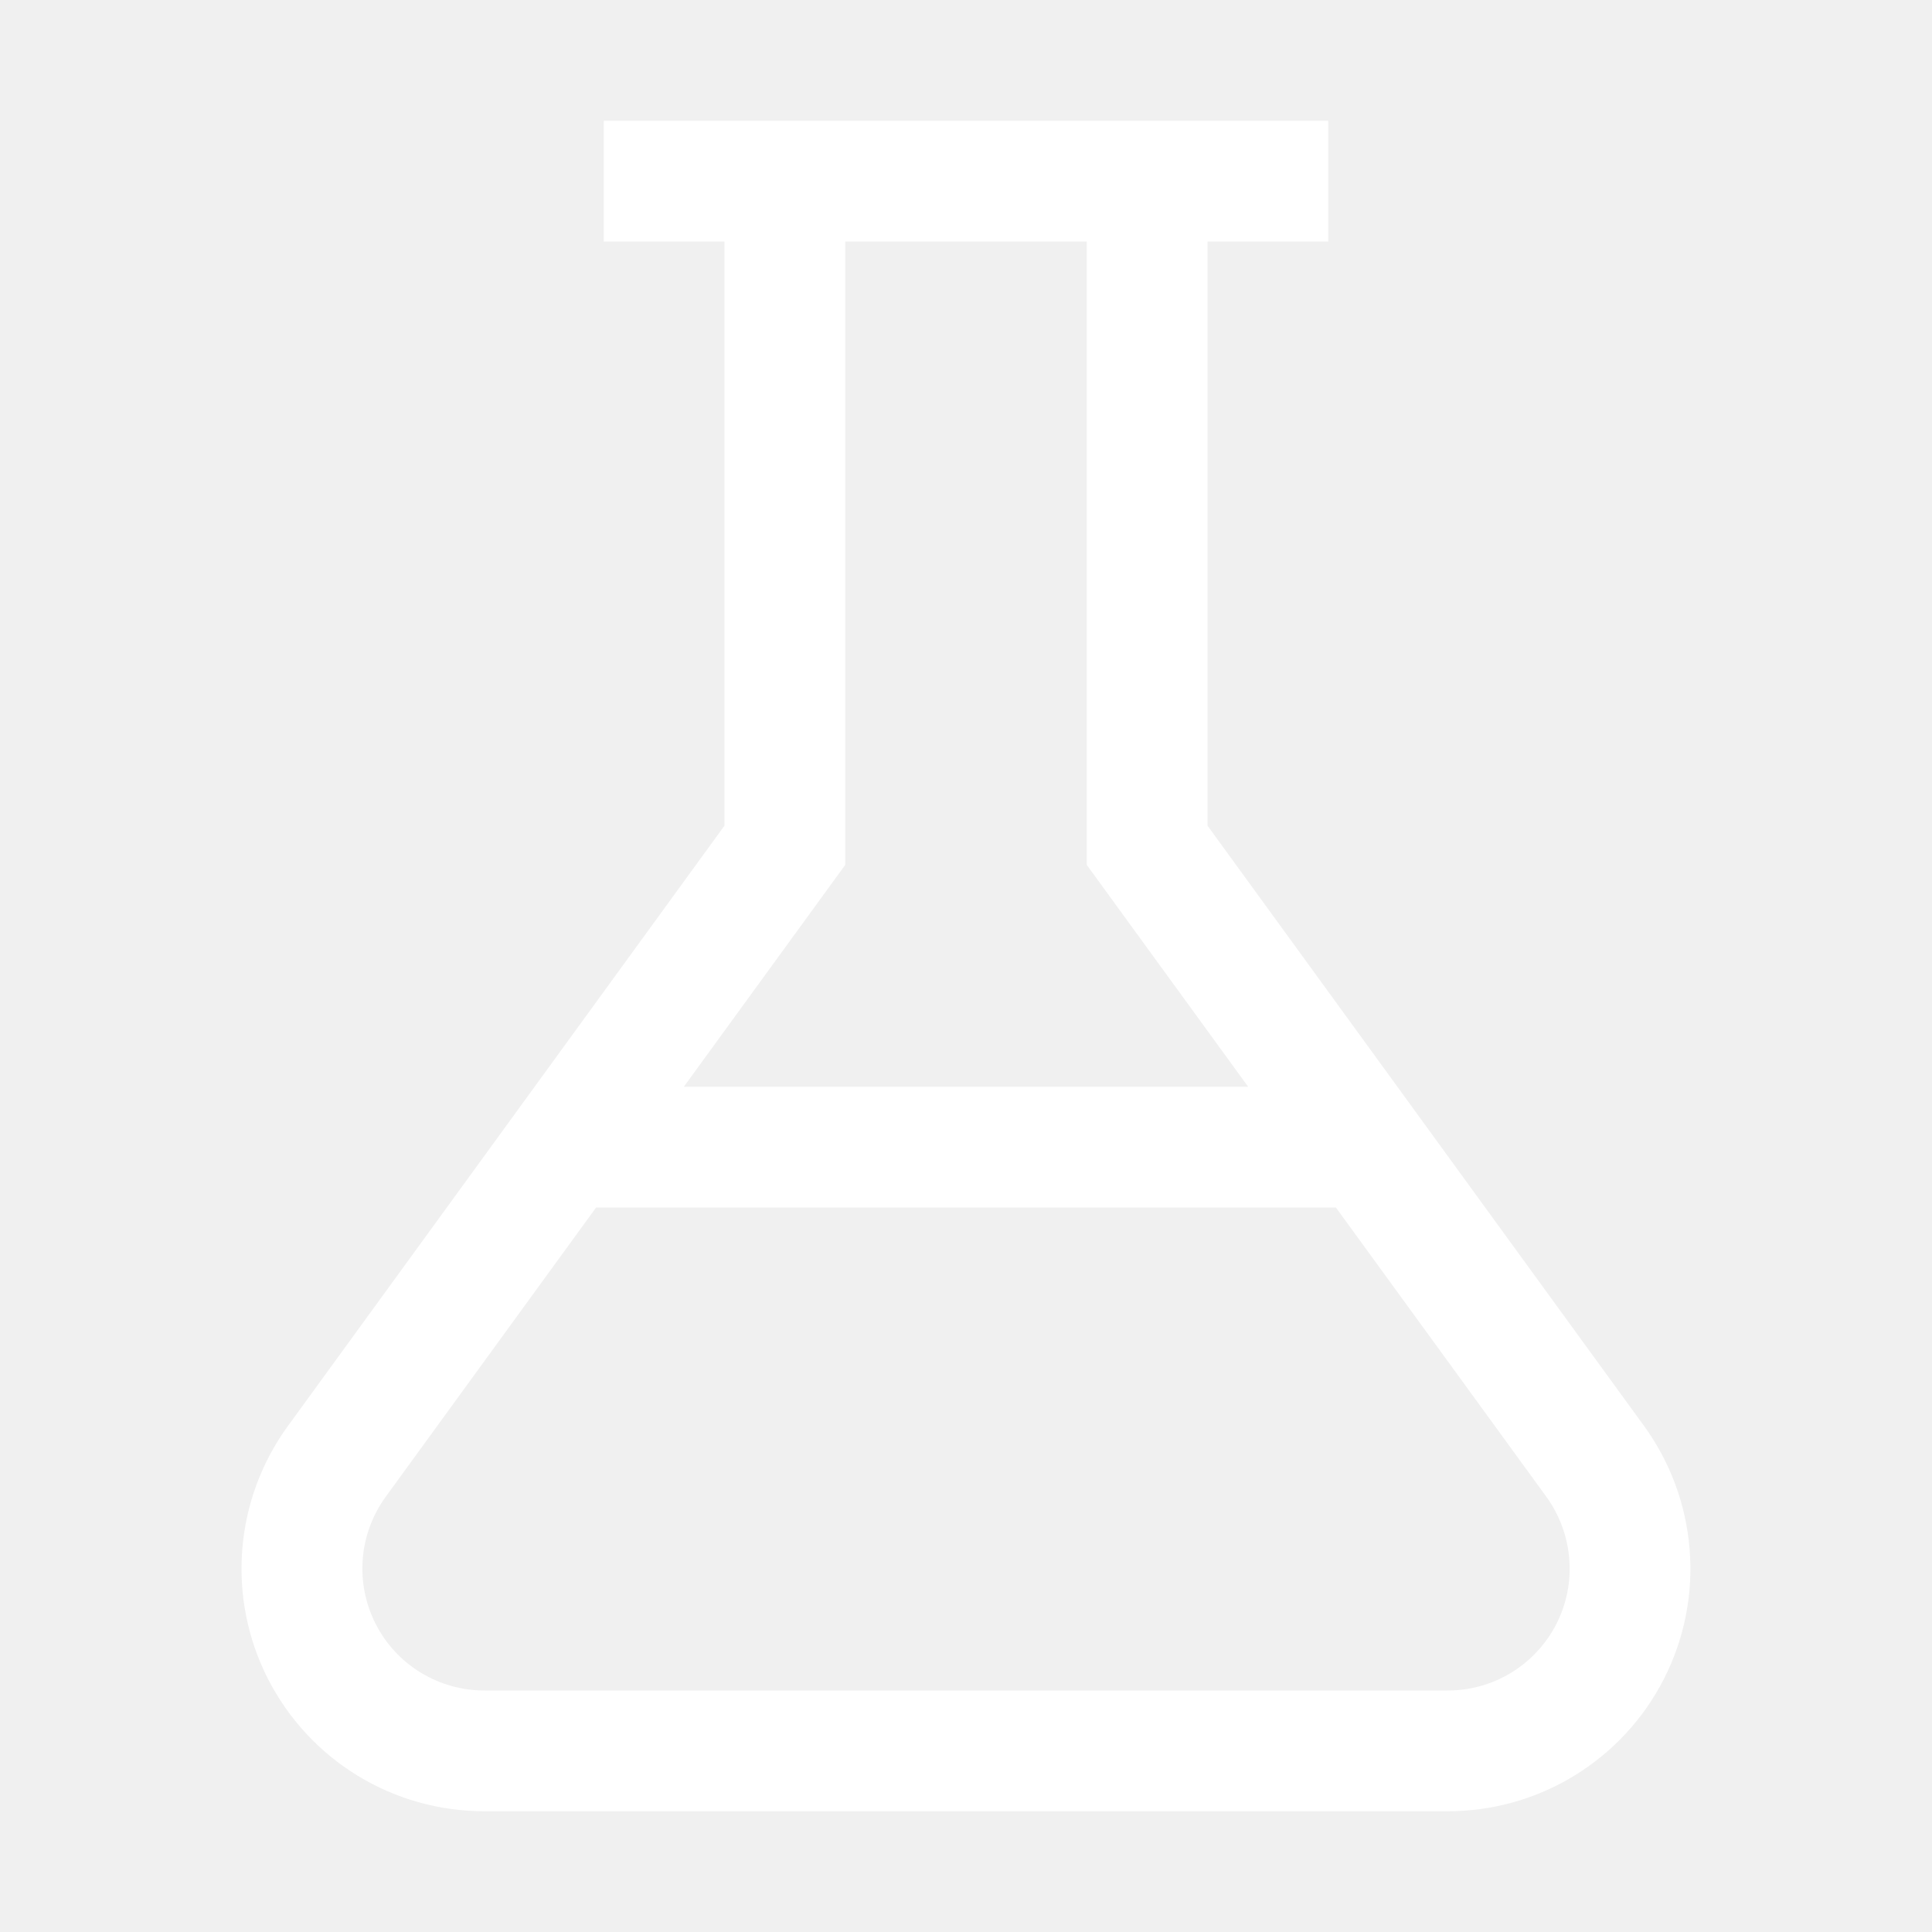
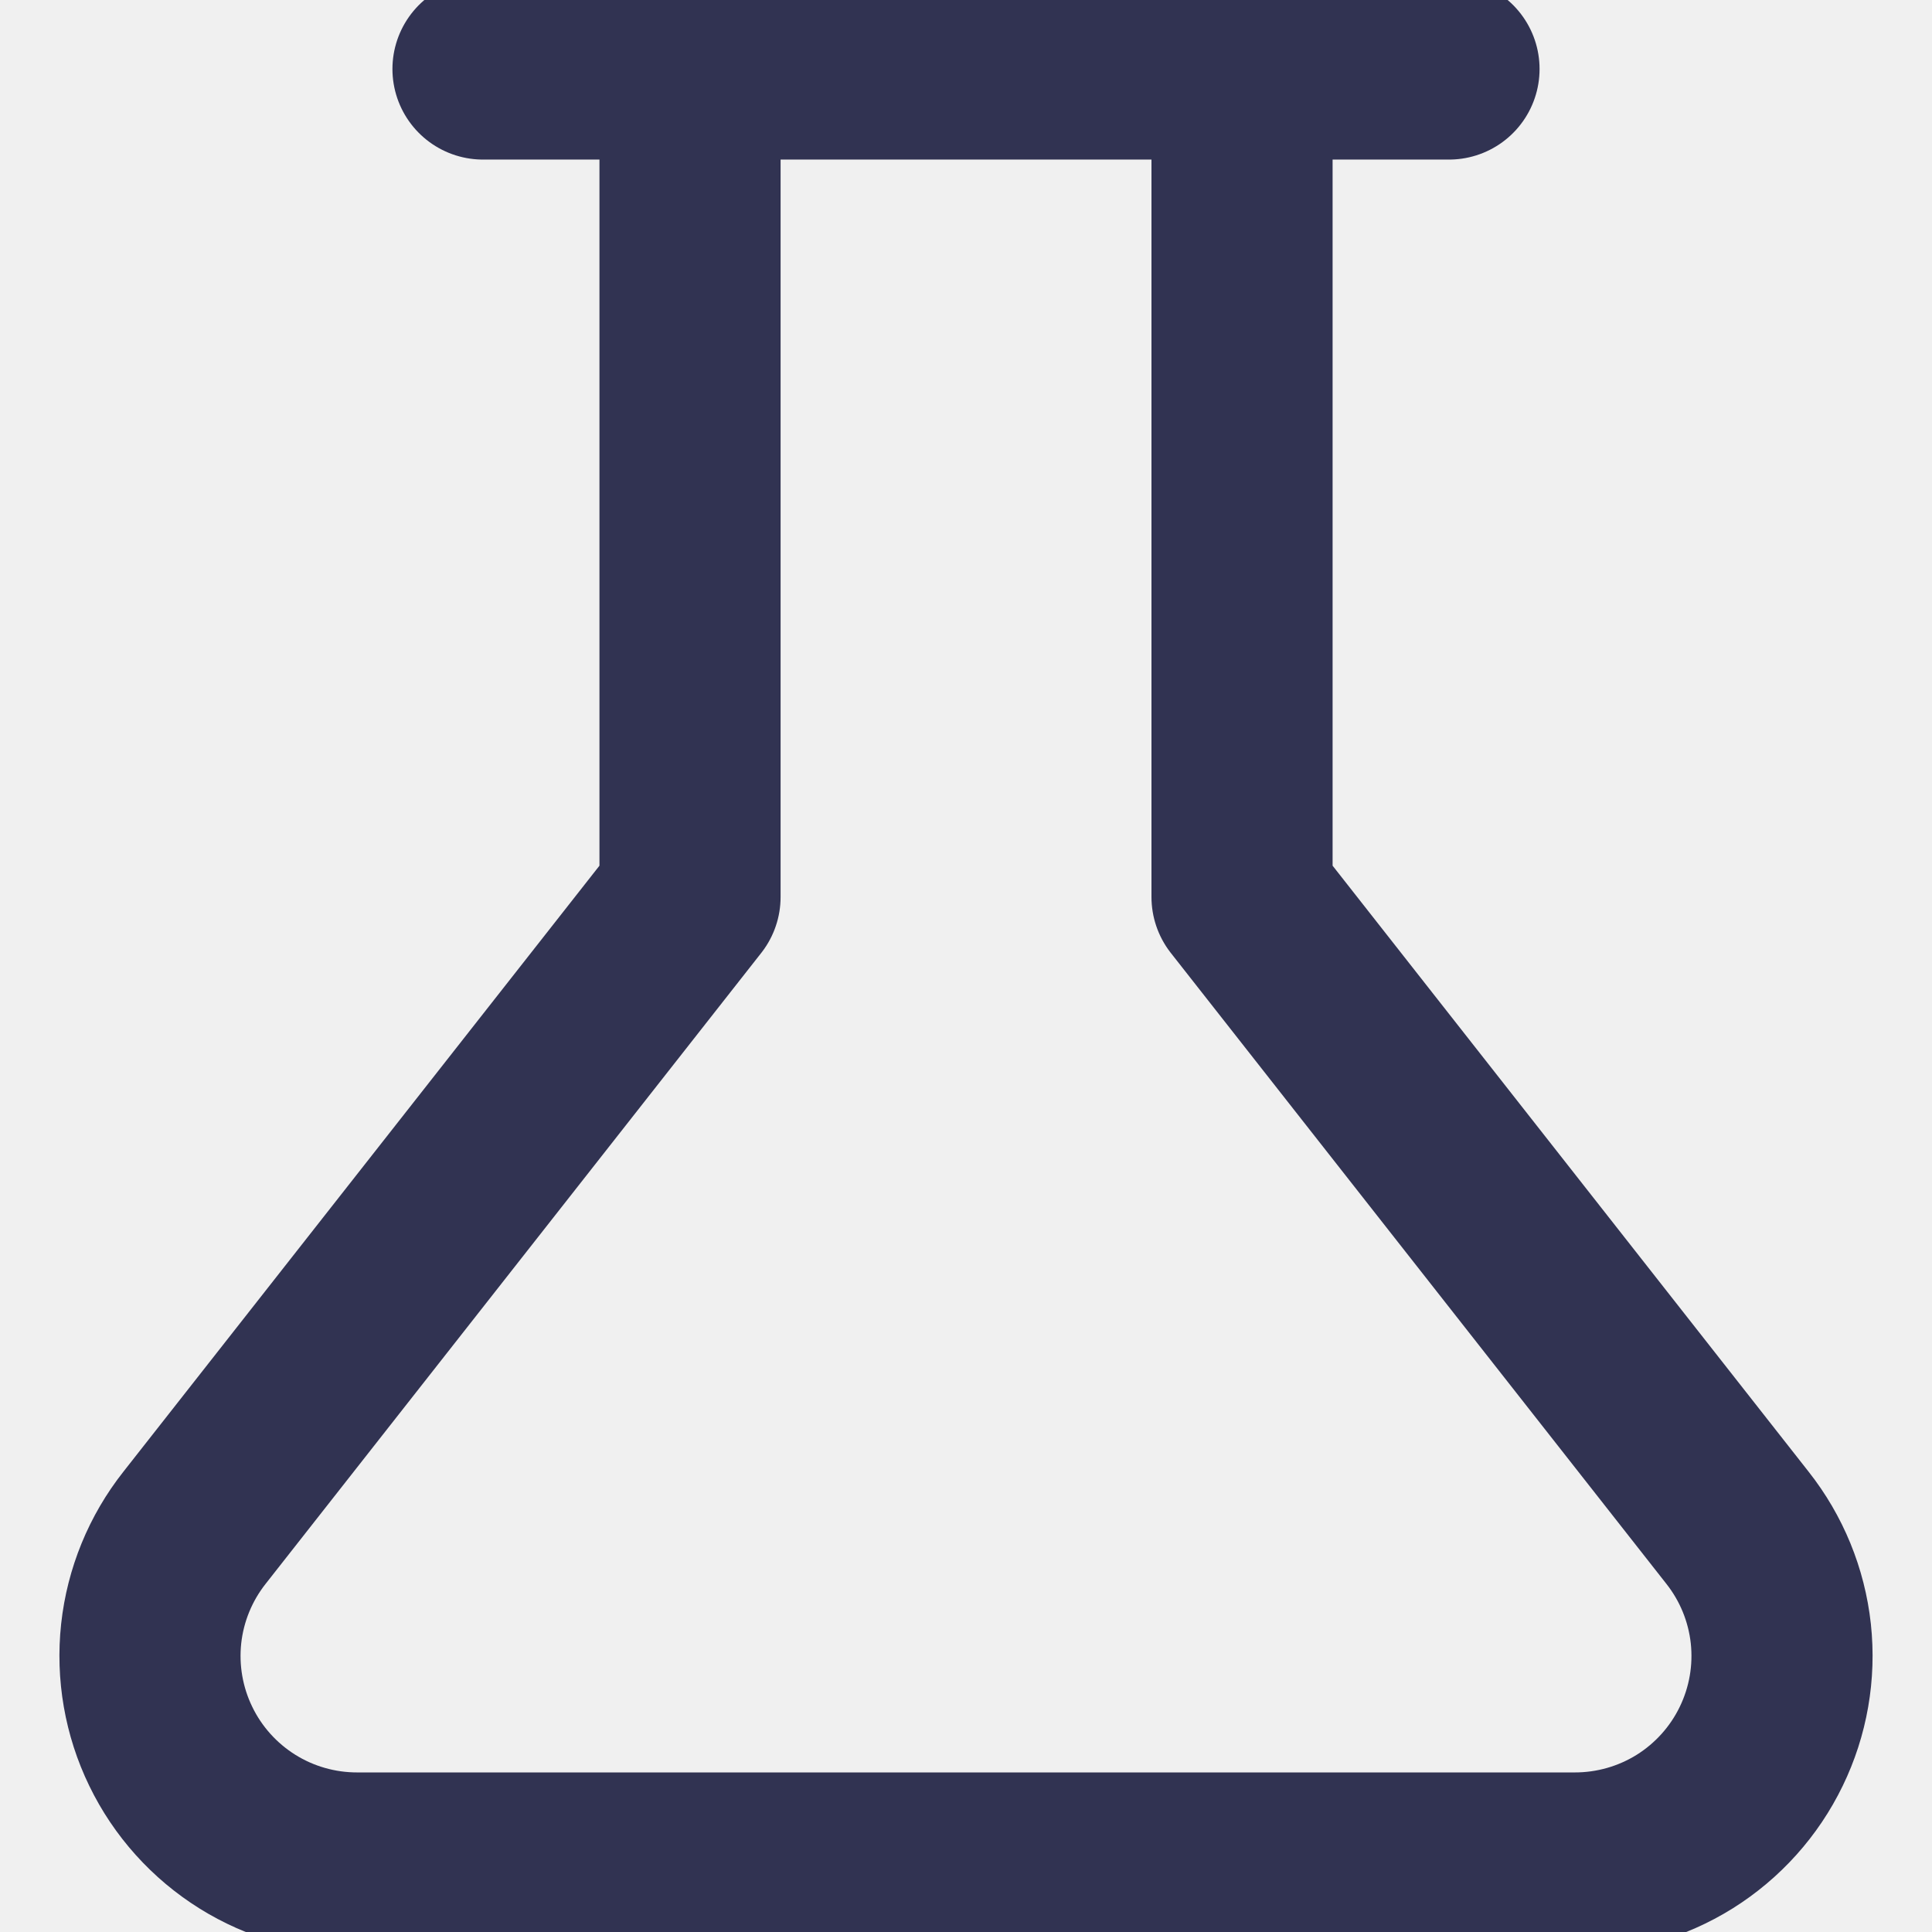
- <svg xmlns="http://www.w3.org/2000/svg" width="20" height="20" viewBox="0 0 20 20" fill="none">
-   <path d="M17.019 14.761L12.5 8.547V2.5H13.75V1.25H6.25V2.5H7.5V8.547L2.981 14.761C2.708 15.136 2.544 15.579 2.508 16.041C2.471 16.503 2.563 16.965 2.773 17.378C2.984 17.791 3.304 18.138 3.699 18.38C4.094 18.622 4.549 18.75 5.012 18.75H14.988C15.451 18.75 15.905 18.622 16.3 18.38C16.695 18.138 17.016 17.791 17.226 17.378C17.436 16.965 17.528 16.503 17.491 16.041C17.455 15.579 17.291 15.136 17.019 14.761H17.019ZM8.75 8.953V2.5H11.25V8.953L12.921 11.25H7.079L8.75 8.953ZM14.988 17.5H5.012C4.78 17.5 4.552 17.435 4.354 17.314C4.155 17.192 3.994 17.018 3.889 16.811C3.783 16.603 3.737 16.371 3.755 16.139C3.773 15.907 3.855 15.685 3.992 15.496L6.171 12.5H13.829L16.009 15.496C16.145 15.685 16.227 15.907 16.245 16.139C16.264 16.371 16.217 16.603 16.112 16.811C16.006 17.018 15.845 17.192 15.647 17.314C15.449 17.435 15.221 17.5 14.988 17.5Z" fill="white" />
+ <svg xmlns="http://www.w3.org/2000/svg" width="32" height="32" viewBox="0 0 32 32" fill="none">
+   <g clip-path="url(#clip0_1_891)">
+     <path d="M20.572 1.143V14.857L28.777 25.303C29.177 25.809 29.426 26.417 29.496 27.058C29.565 27.699 29.453 28.346 29.171 28.926C28.89 29.506 28.45 29.995 27.904 30.337C27.357 30.678 26.725 30.858 26.08 30.857H5.92C5.275 30.858 4.643 30.678 4.097 30.337C3.55 29.995 3.11 29.506 2.829 28.926C2.547 28.346 2.435 27.699 2.504 27.058C2.574 26.417 2.823 25.809 3.223 25.303L11.429 14.857V1.143M8 1.143H24" stroke="#313352" stroke-width="3" stroke-linecap="round" stroke-linejoin="round" />
+   </g>
+   <defs>
+     <clipPath id="clip0_1_891">
+       <rect width="32" height="32" fill="white" />
+     </clipPath>
+   </defs>
</svg>
